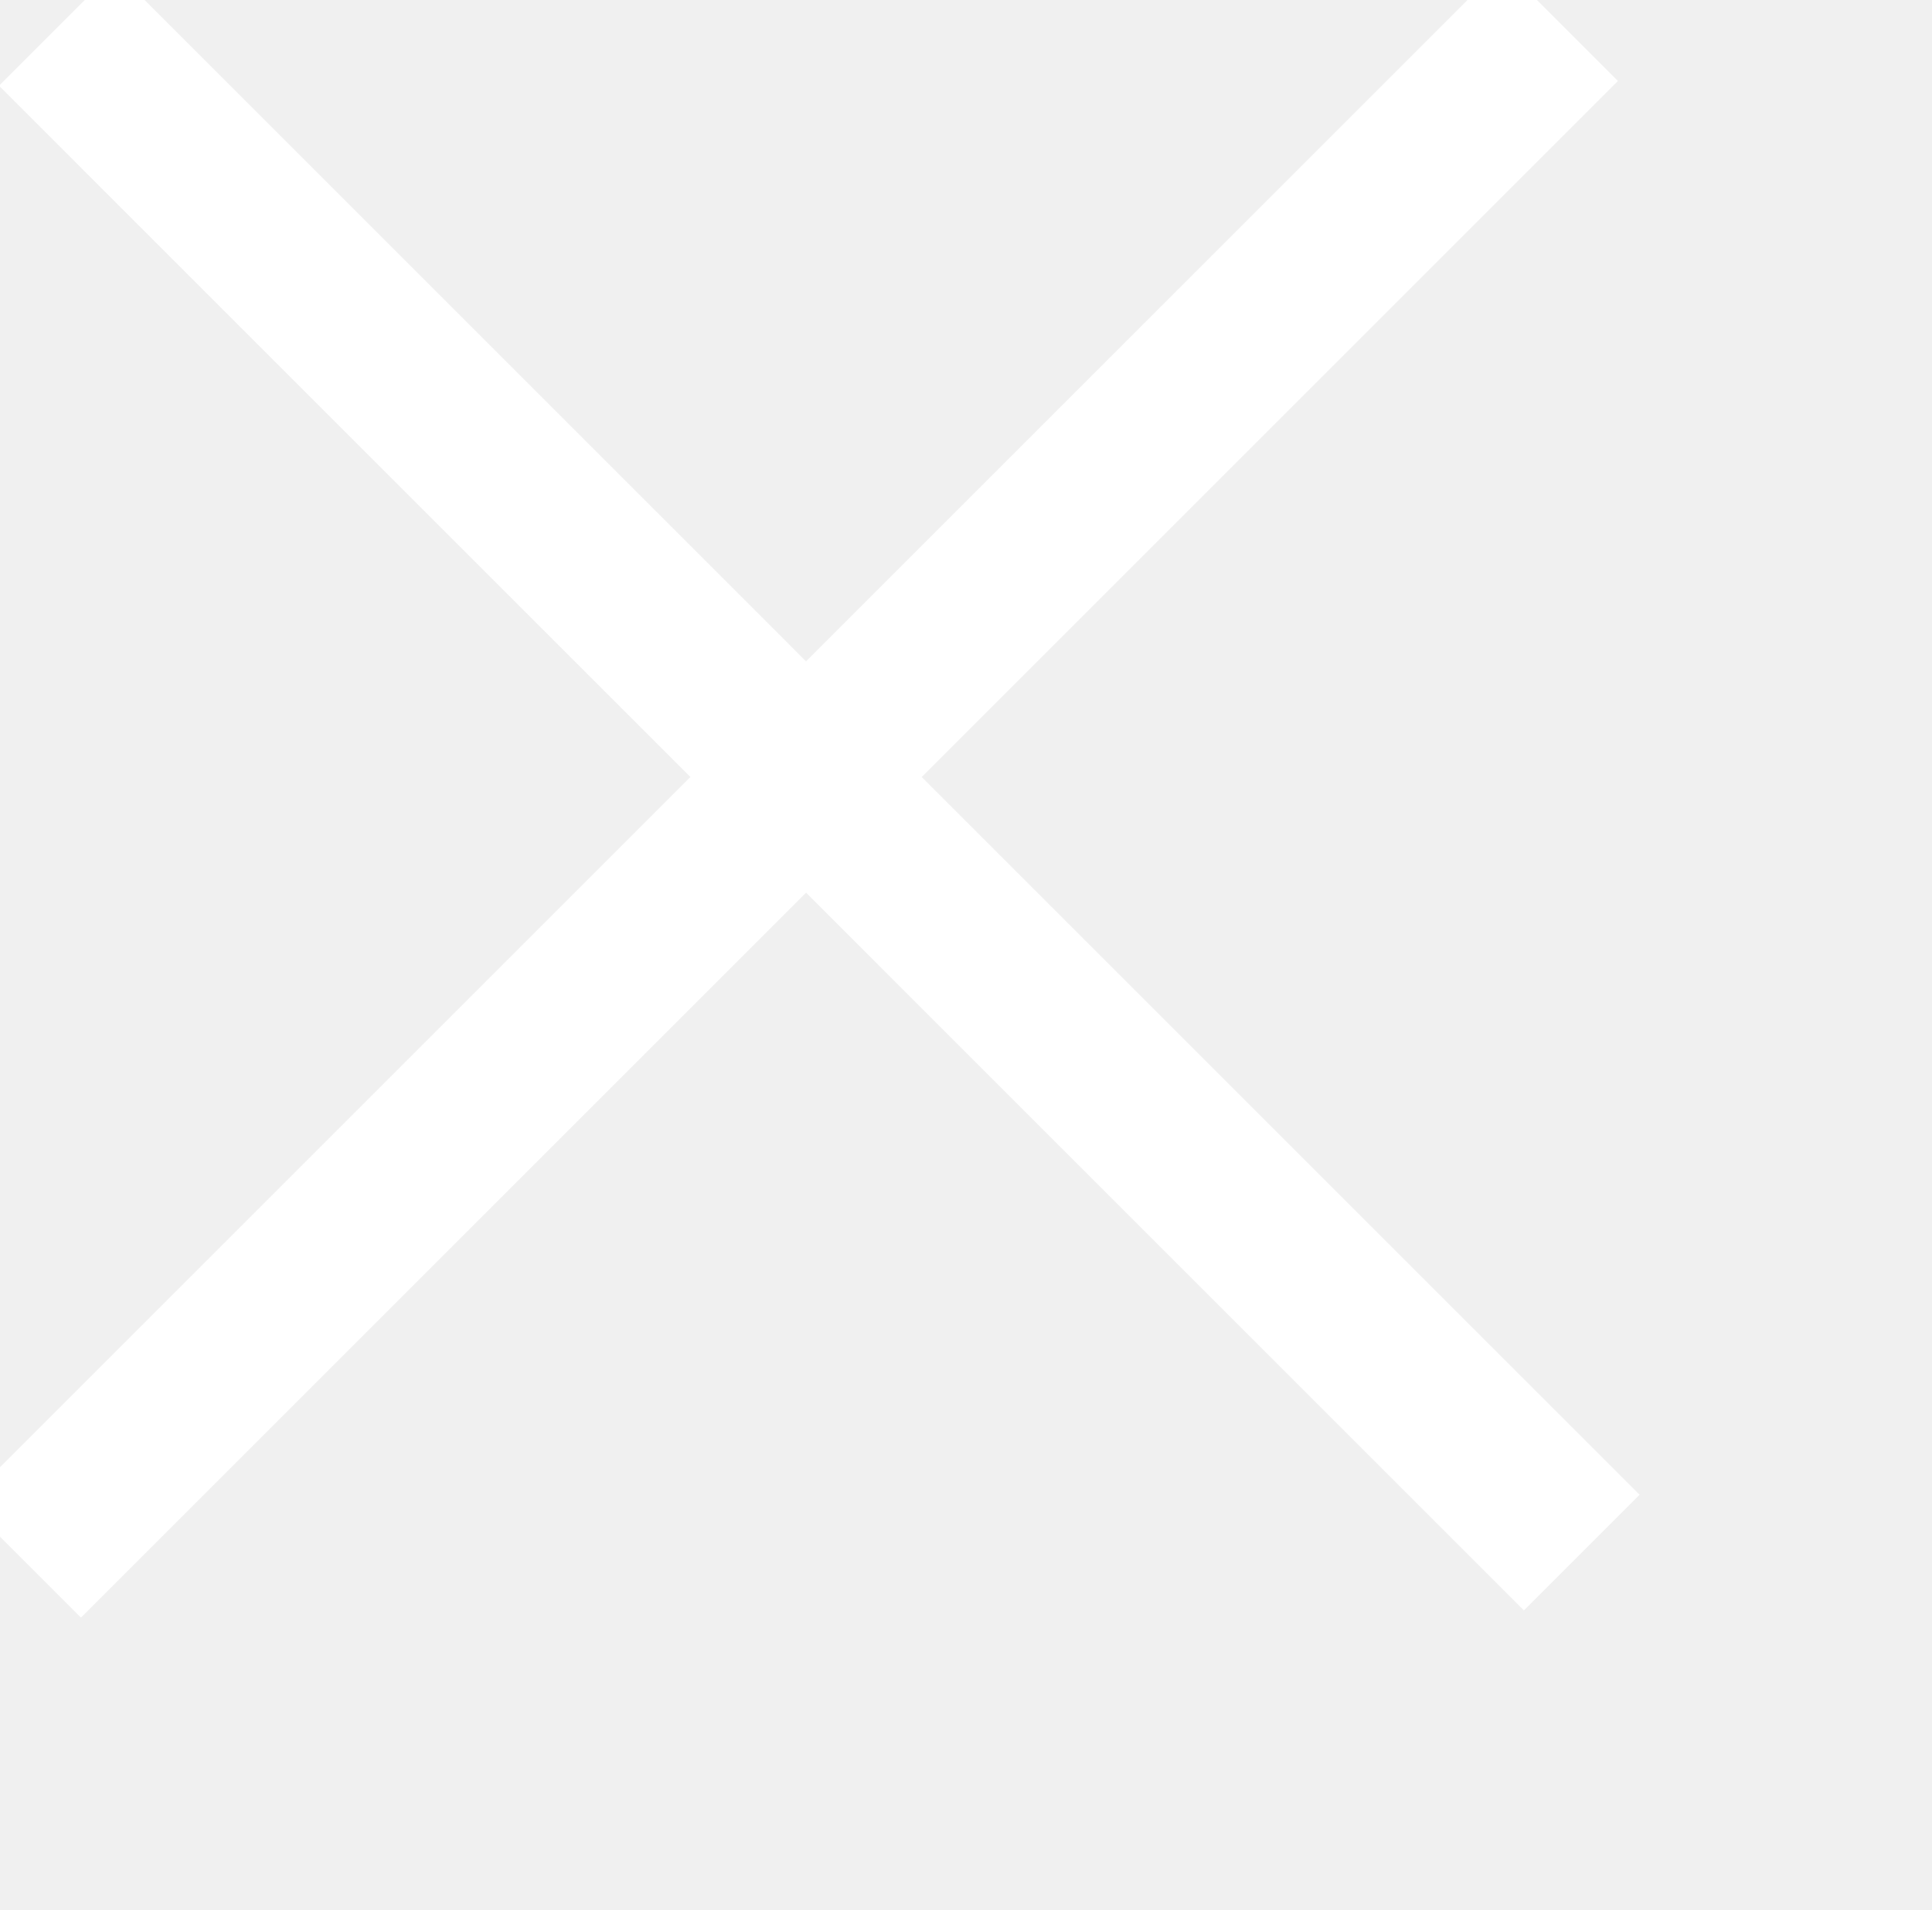
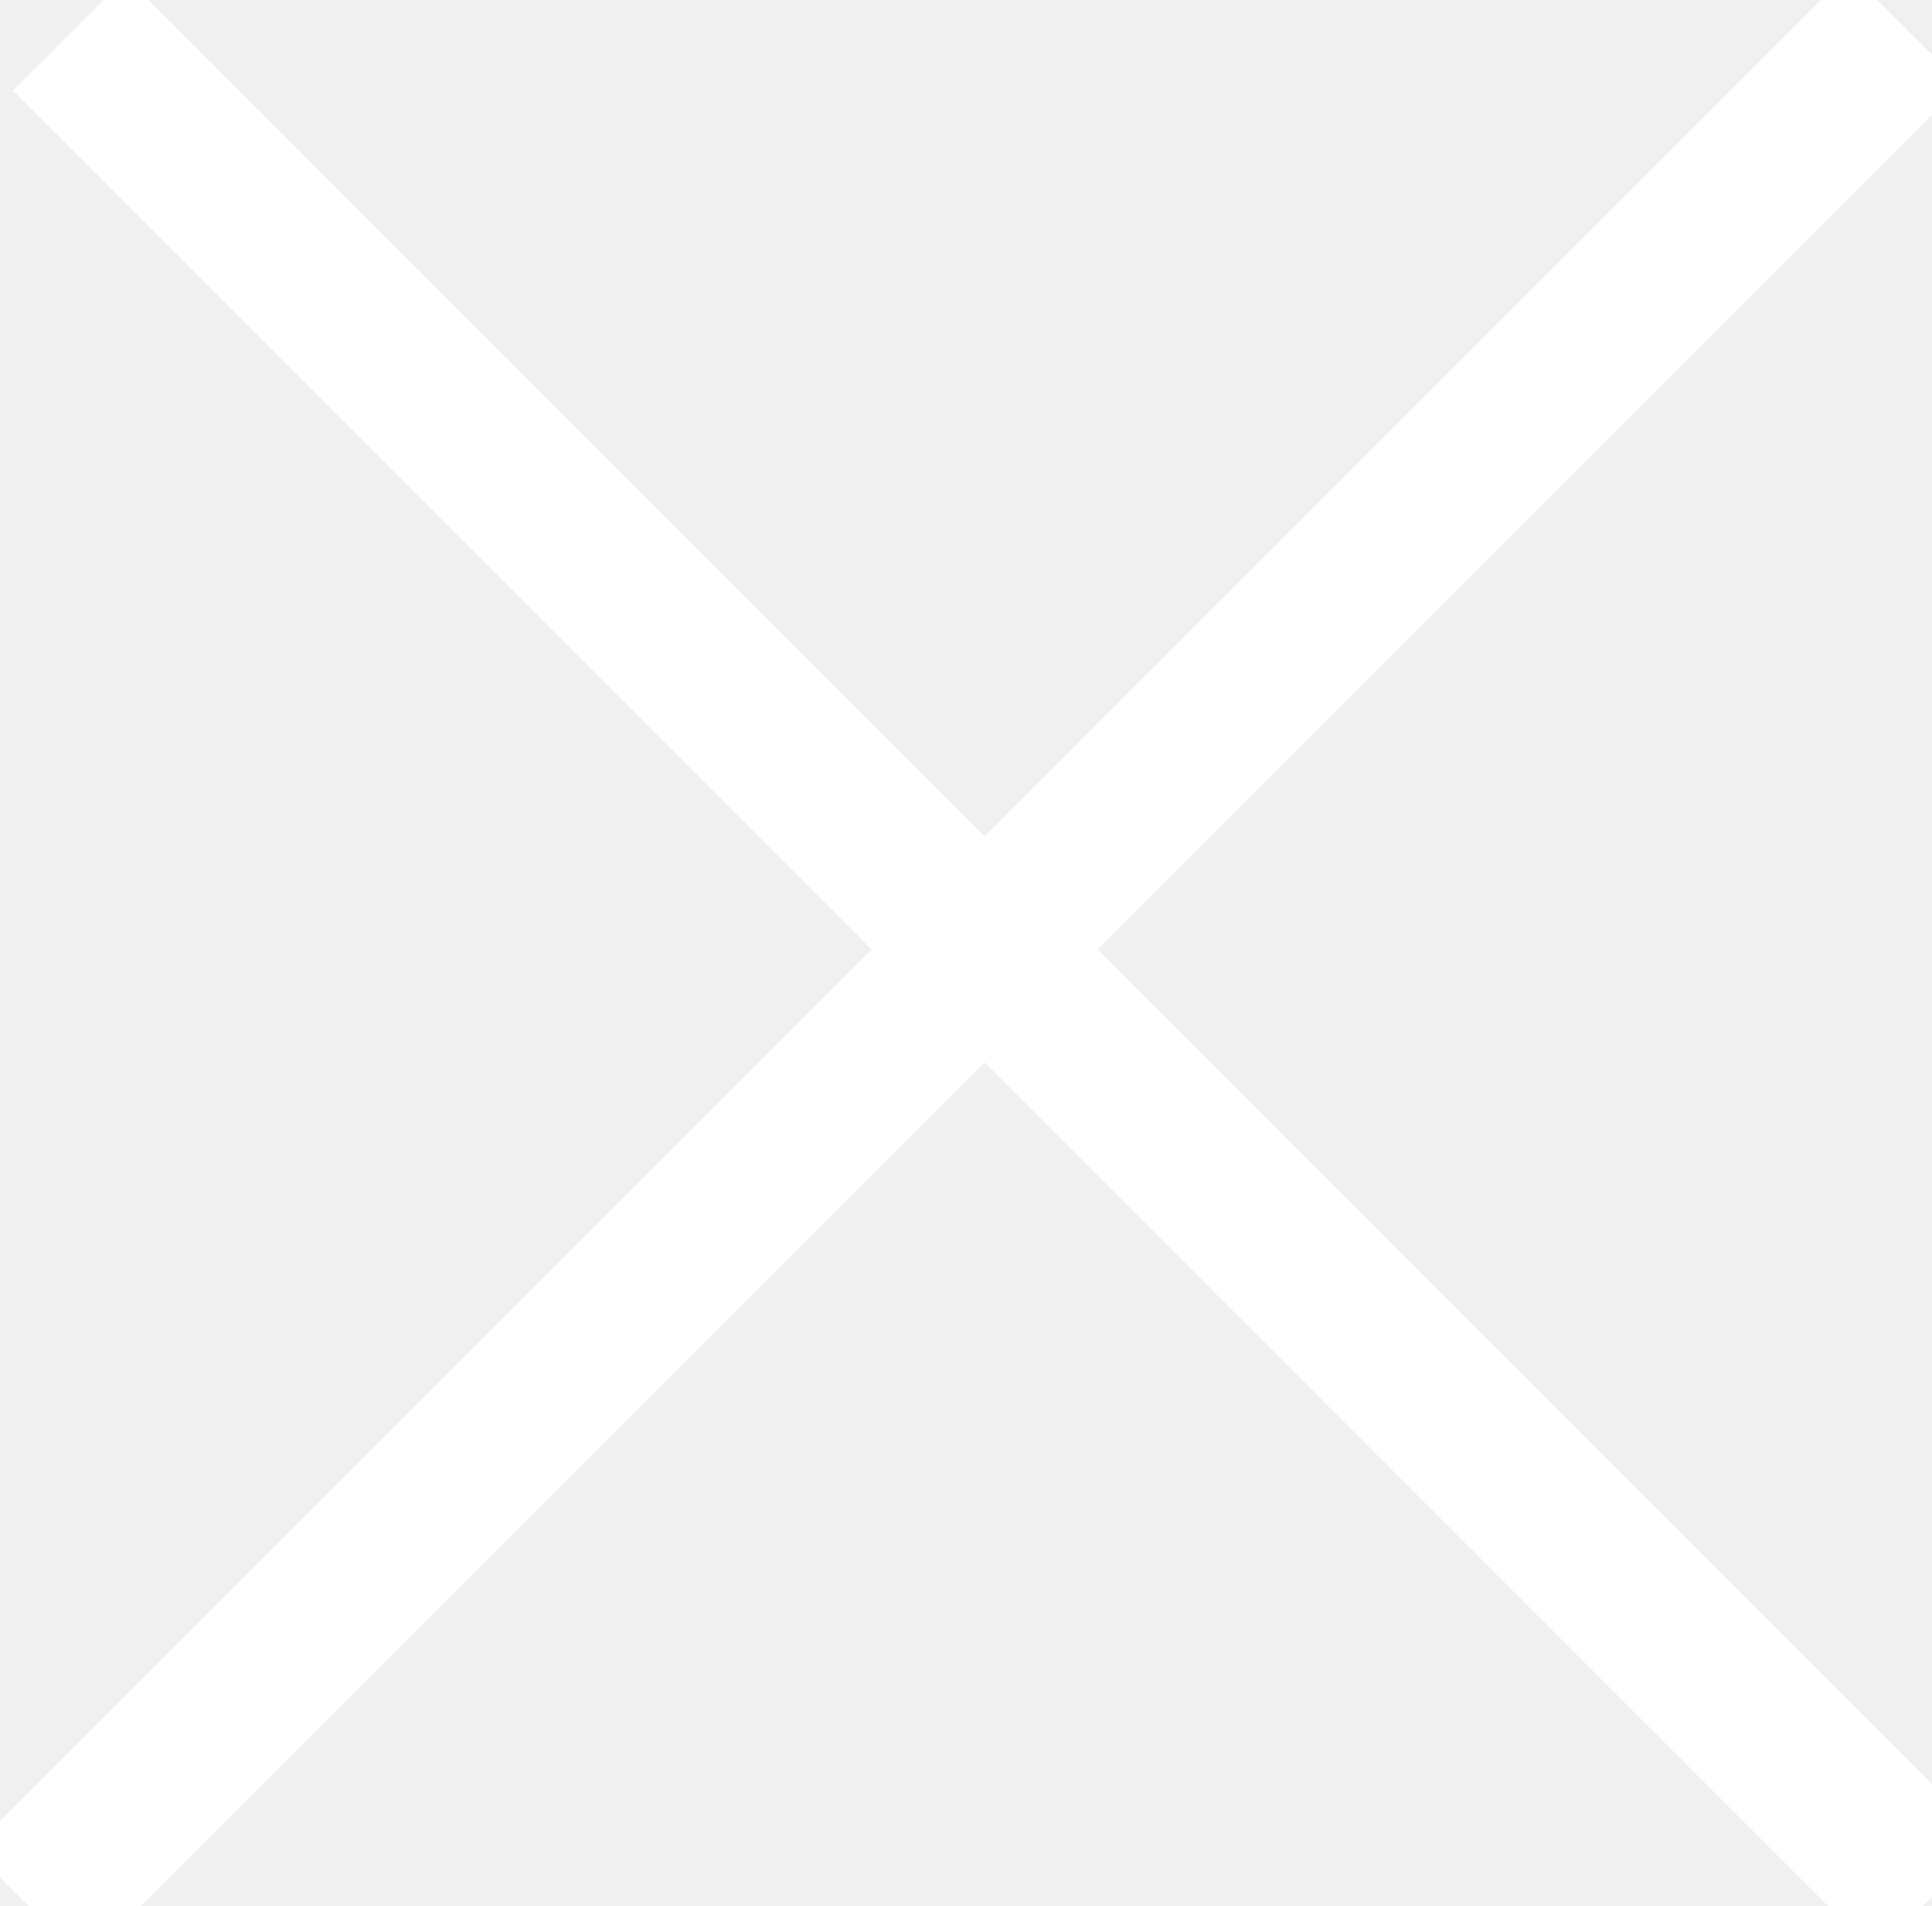
- <svg xmlns="http://www.w3.org/2000/svg" id="Layer_2" data-name="Layer 2" viewBox="0 0 59.058 58.396">
+ <svg xmlns="http://www.w3.org/2000/svg" id="Layer_2" data-name="Layer 2" viewBox="0 0 48.351 47.689">
  <defs>
    <style>
      .cls-1 {
        fill: none;
        stroke: #fff;
        stroke-miterlimit: 10;
-         stroke-width:5px;
+         stroke-width:4px;
      }
    </style>
  </defs>
  <g id="Layer_1-2" data-name="Layer 1">
    <line class="cls-1" x1="1.738" y1=".854" x2="48.351" y2="47.468" />
    <line class="cls-1" x1="47.689" y1=".707" x2=".707" y2="47.689" />
  </g>
</svg>
